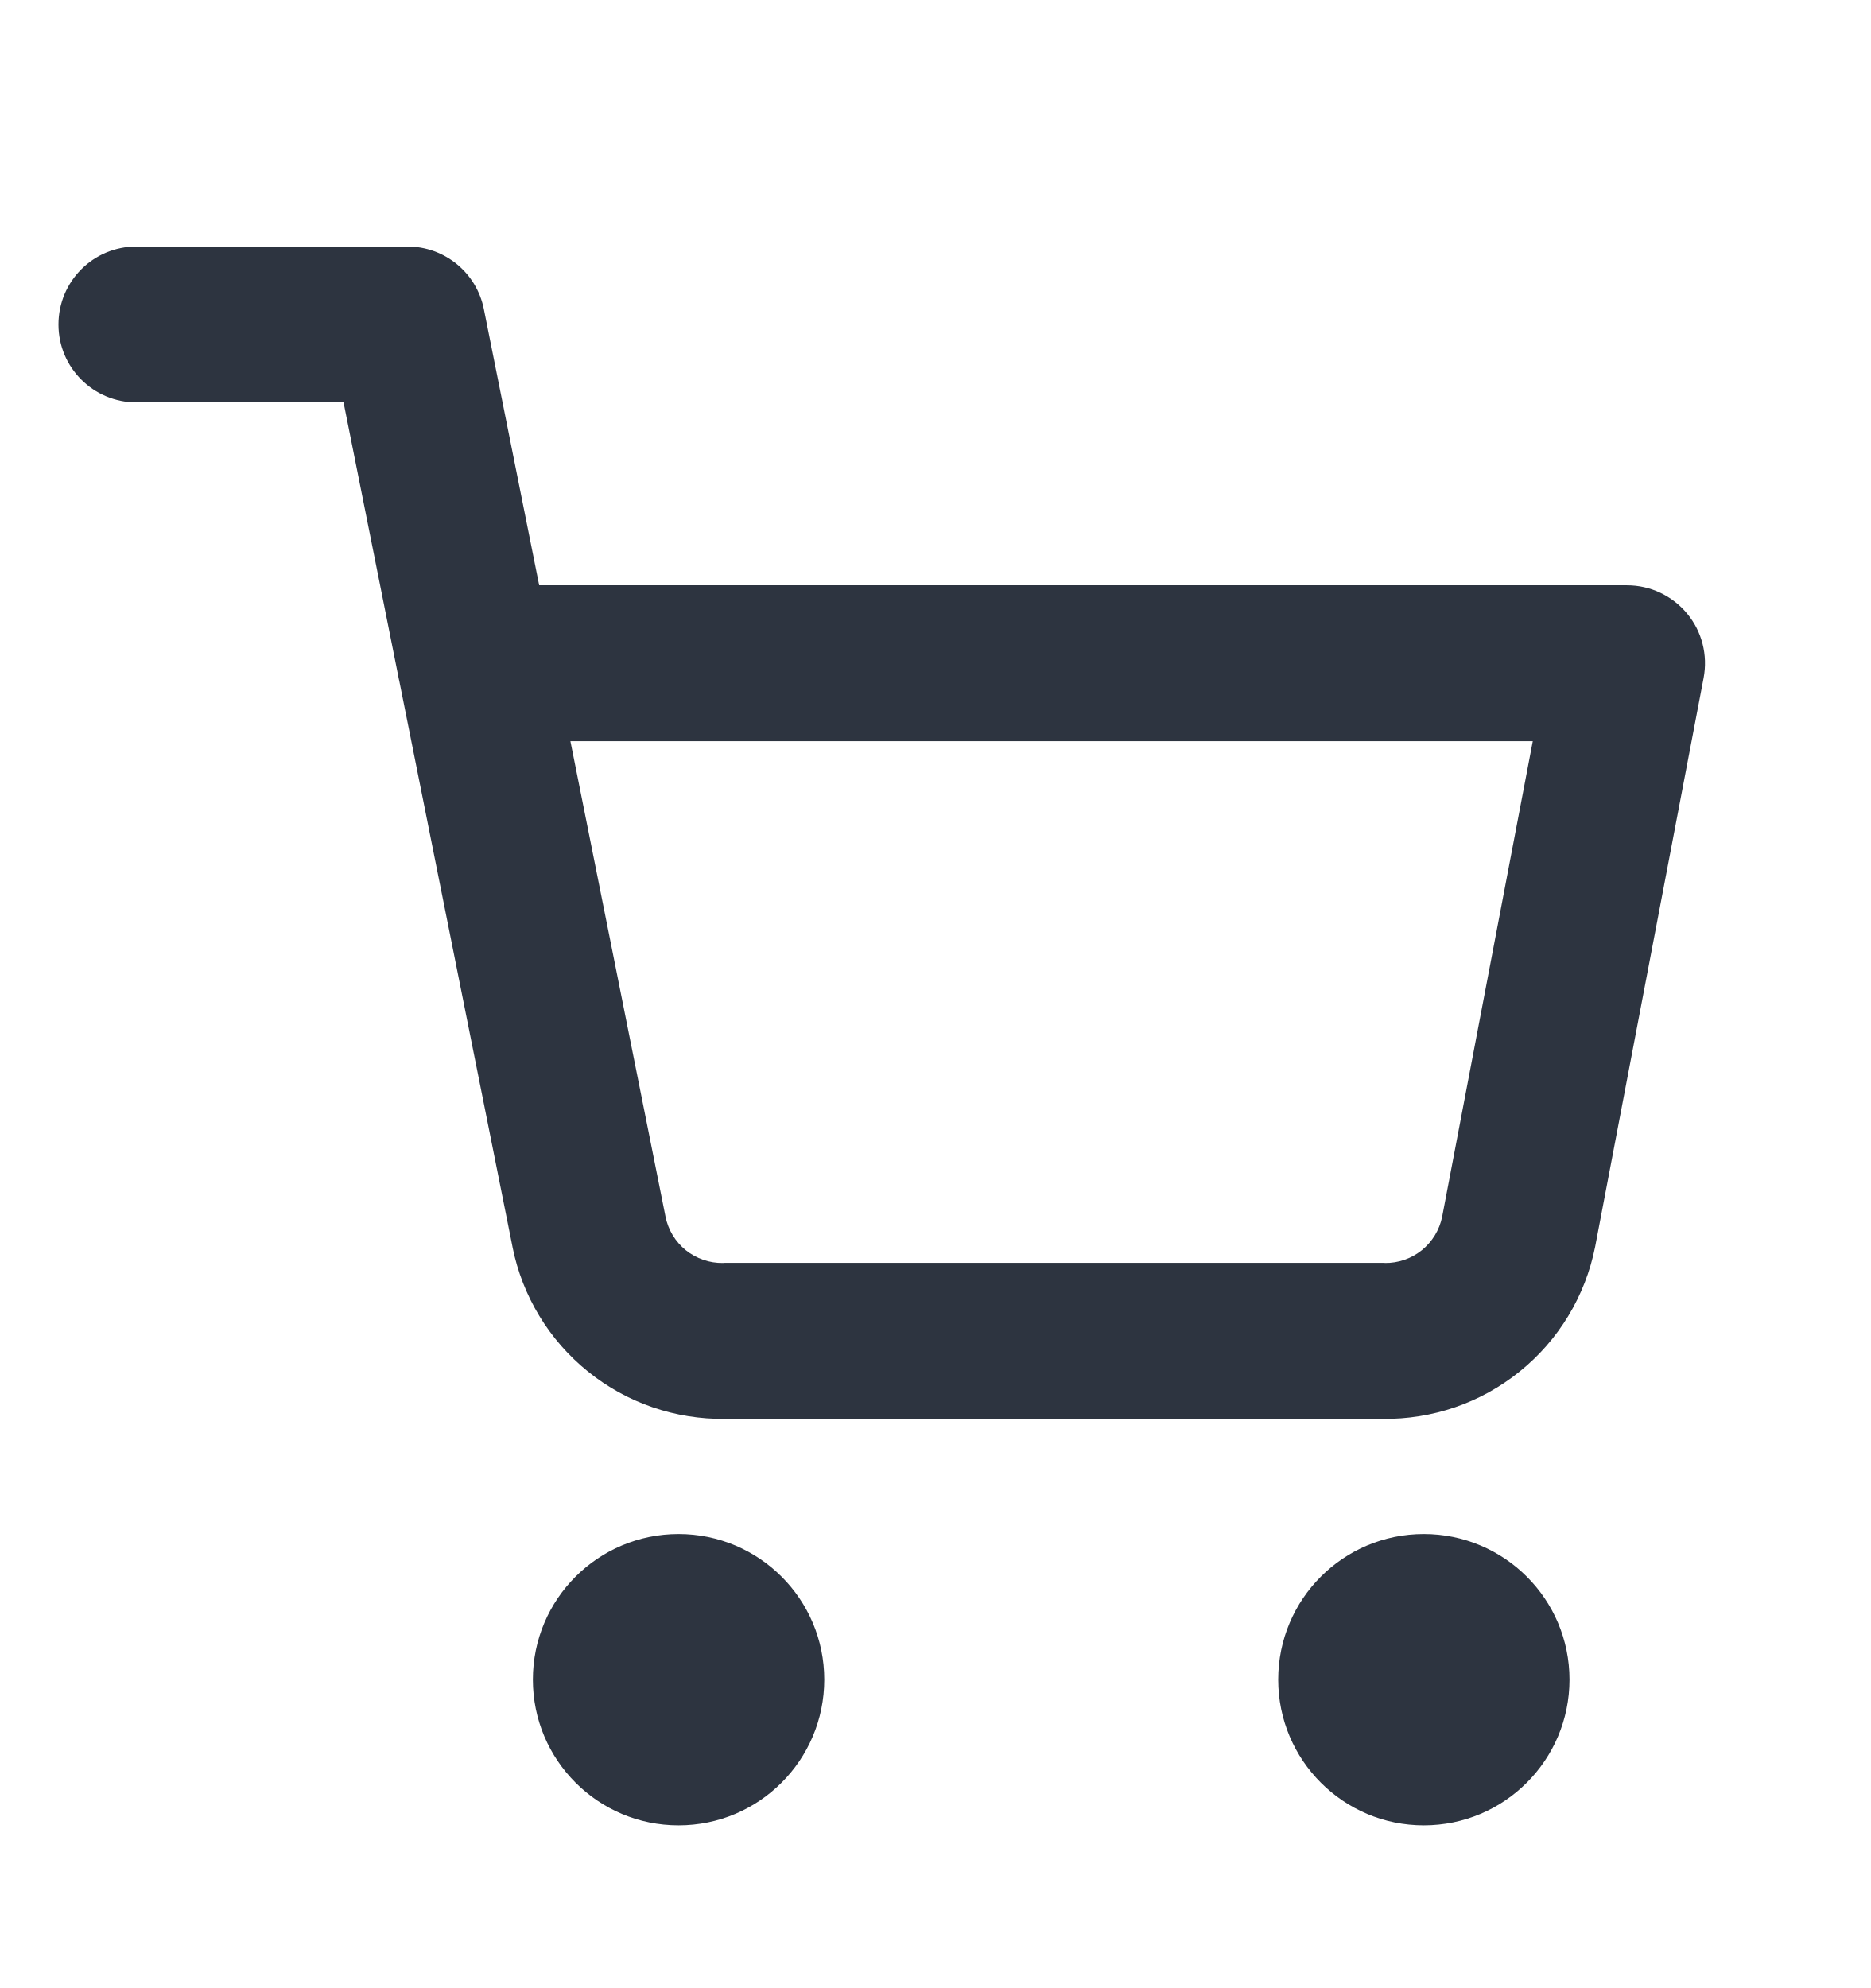
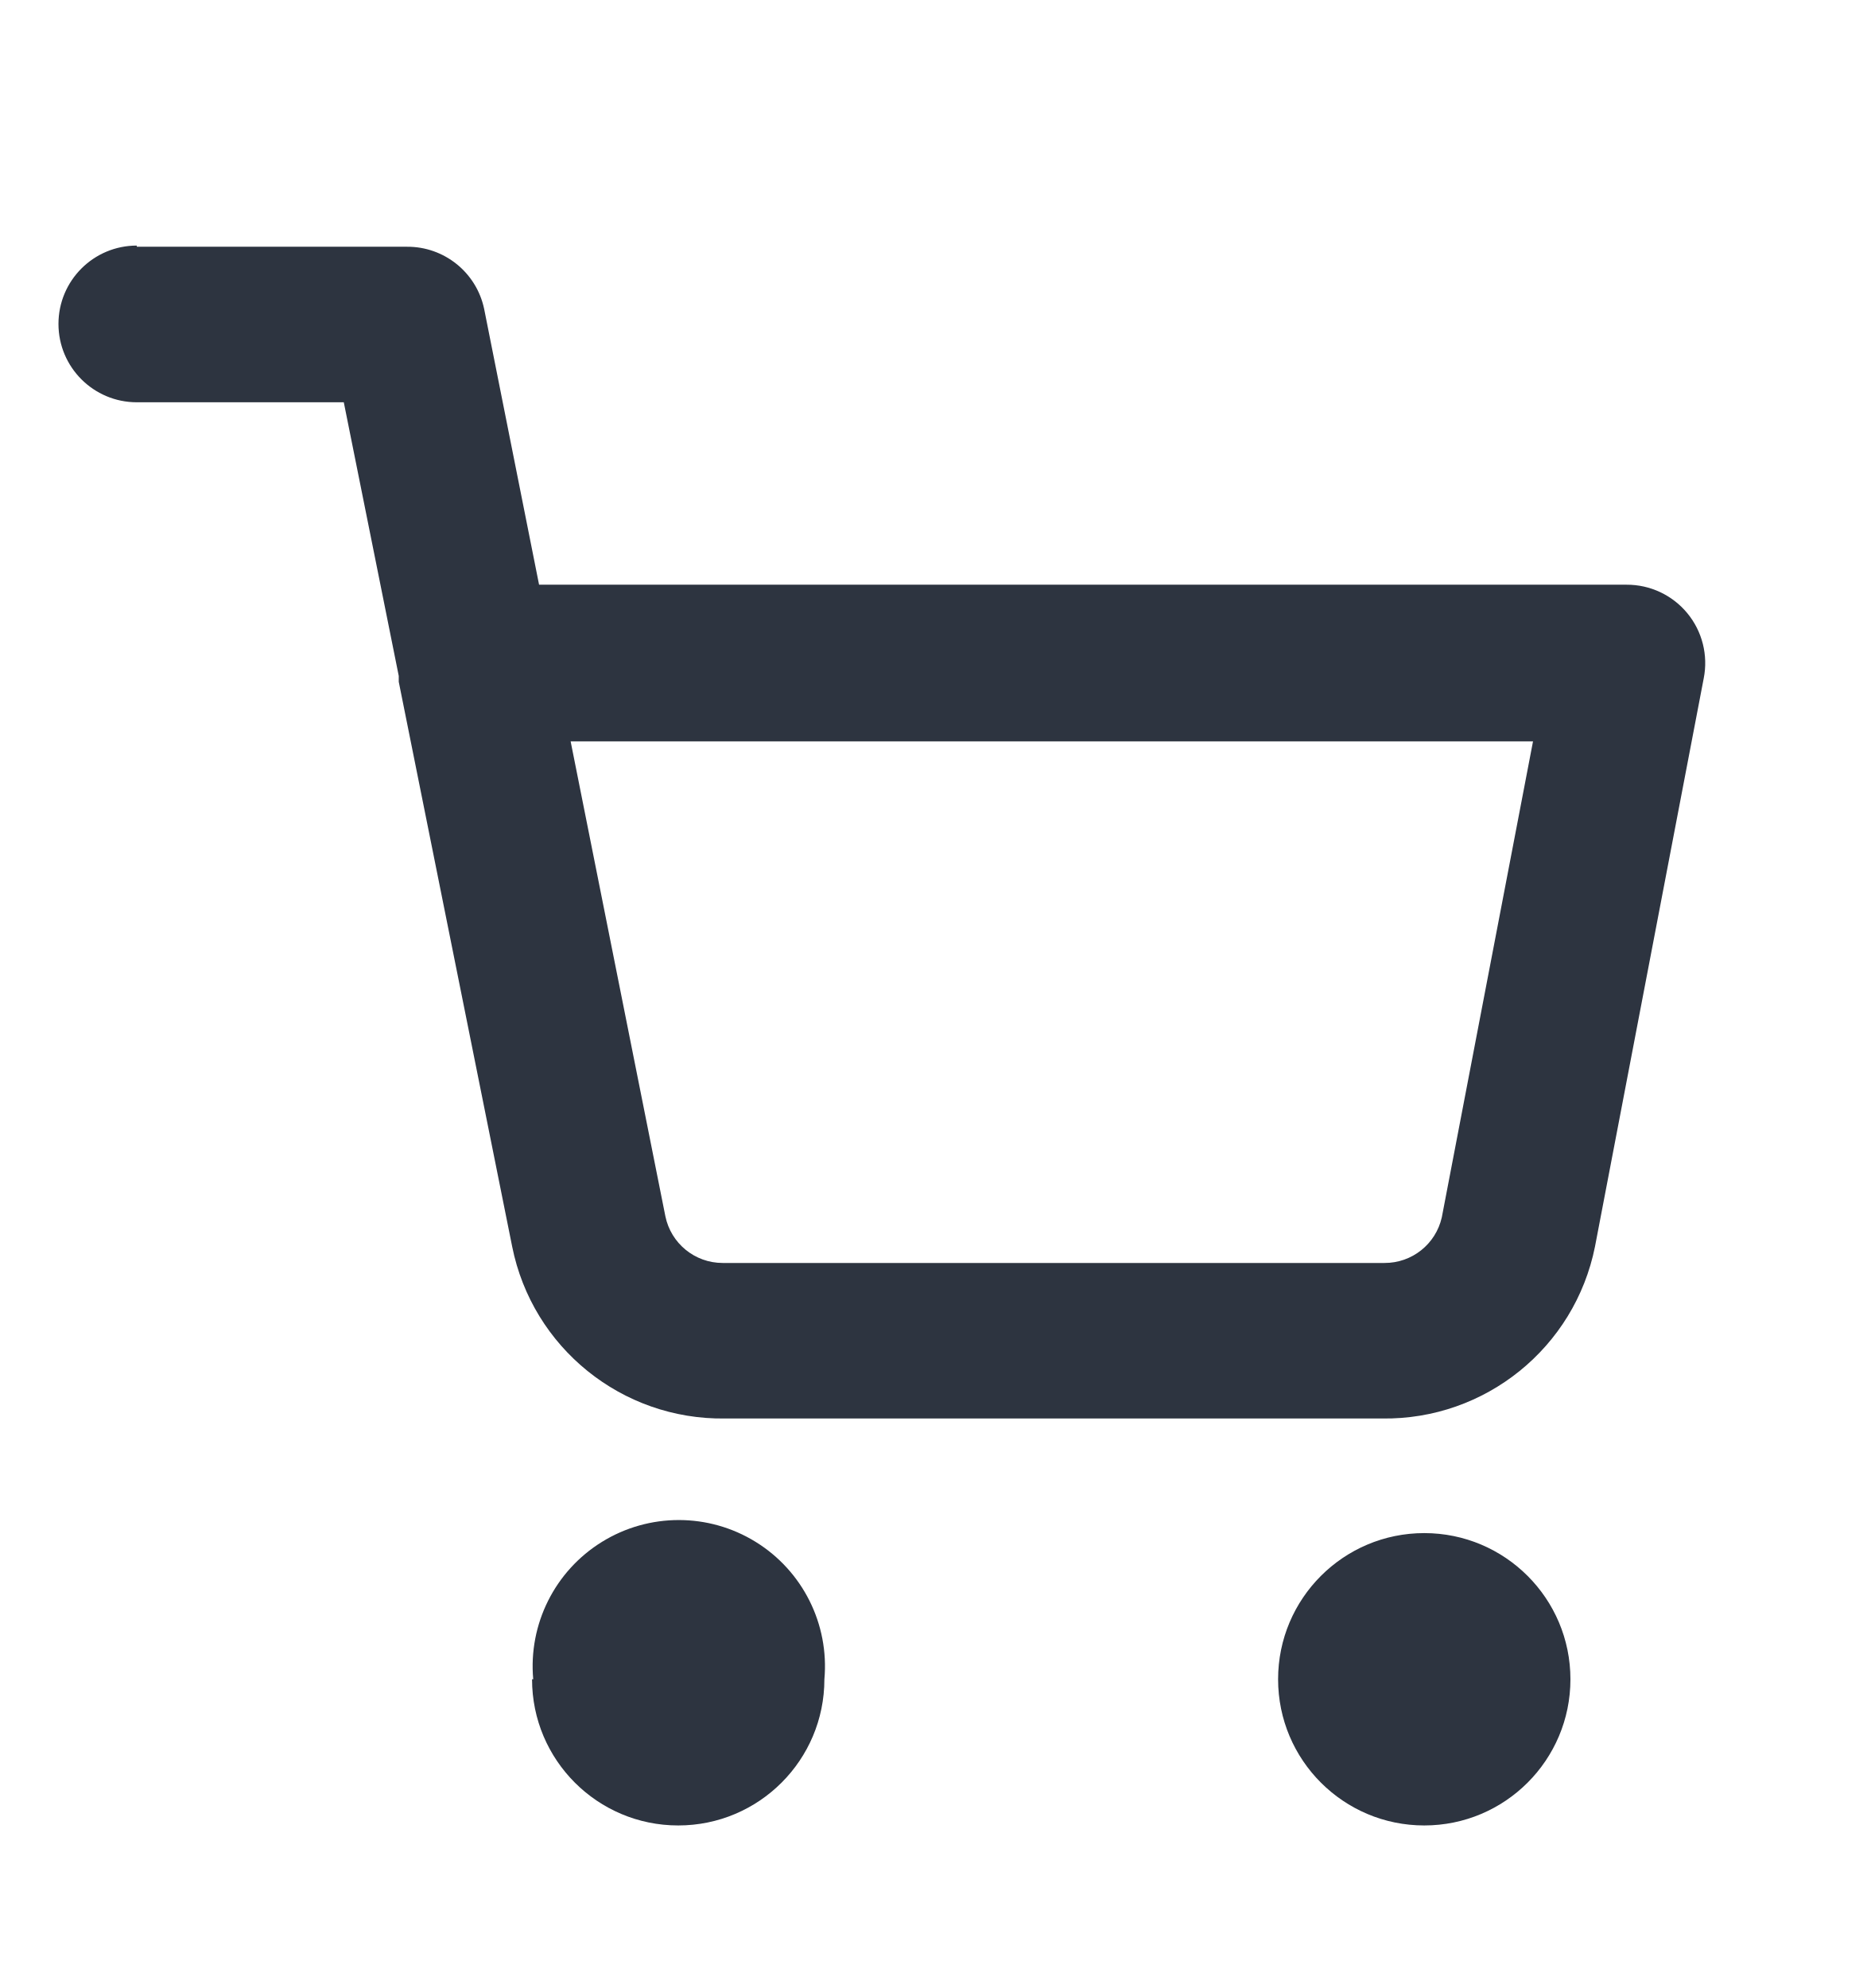
- <svg xmlns="http://www.w3.org/2000/svg" width="16" height="17" viewBox="0 0 16 17" fill="none">
-   <path fill-rule="evenodd" clip-rule="evenodd" d="M1.167 2.108C0.798 2.108 0.5 2.406 0.5 2.775C0.5 3.143 0.798 3.441 1.167 3.441H2.938L3.405 5.777C3.408 5.795 3.412 5.812 3.416 5.83L4.383 10.663L4.383 10.664C4.467 11.084 4.696 11.461 5.029 11.729C5.361 11.997 5.776 12.139 6.202 12.133H11.822C12.248 12.139 12.663 11.997 12.995 11.729C13.329 11.461 13.557 11.083 13.641 10.663L13.641 10.663L13.642 10.658L14.569 5.797C14.606 5.601 14.555 5.4 14.428 5.247C14.301 5.094 14.113 5.005 13.914 5.005H4.611L4.138 2.644C4.076 2.332 3.802 2.108 3.484 2.108H1.167ZM5.691 10.402L4.878 6.338H13.108L12.333 10.405C12.31 10.518 12.248 10.619 12.159 10.691C12.069 10.763 11.957 10.802 11.841 10.8L11.841 10.799H11.828H6.196V10.799L6.183 10.8C6.068 10.802 5.955 10.763 5.865 10.691C5.775 10.618 5.714 10.517 5.691 10.403L5.691 10.402ZM4.557 14.363C4.557 13.675 5.115 13.118 5.803 13.118C6.491 13.118 7.049 13.675 7.049 14.363C7.049 15.051 6.491 15.609 5.803 15.609C5.115 15.609 4.557 15.051 4.557 14.363ZM10.931 14.363C10.931 13.675 11.488 13.118 12.176 13.118C12.864 13.118 13.422 13.675 13.422 14.363C13.422 15.051 12.864 15.609 12.176 15.609C11.488 15.609 10.931 15.051 10.931 14.363Z" fill="#2D3440" />
+ <svg xmlns="http://www.w3.org/2000/svg" width="16" height="17" fill="none">
+   <path fill-rule="evenodd" clip-rule="evenodd" d="M1.17 2.1a.67.67 0 0 0 0 1.34h1.77l.47 2.34v.05l.97 4.83a1.83 1.83 0 0 0 1.82 1.47h5.62a1.83 1.83 0 0 0 1.82-1.47l.93-4.86a.67.67 0 0 0-.66-.8h-9.3l-.47-2.36a.67.67 0 0 0-.66-.53H1.17Zm4.52 8.3-.81-4.06h8.23l-.78 4.07a.5.5 0 0 1-.49.39H6.18a.5.5 0 0 1-.49-.4Zm-1.13 3.96a1.25 1.25 0 1 1 2.49 0 1.25 1.25 0 0 1-2.5 0Zm6.37 0a1.25 1.25 0 1 1 2.5 0 1.25 1.25 0 0 1-2.5 0Z" fill="#2D3440" />
</svg>
